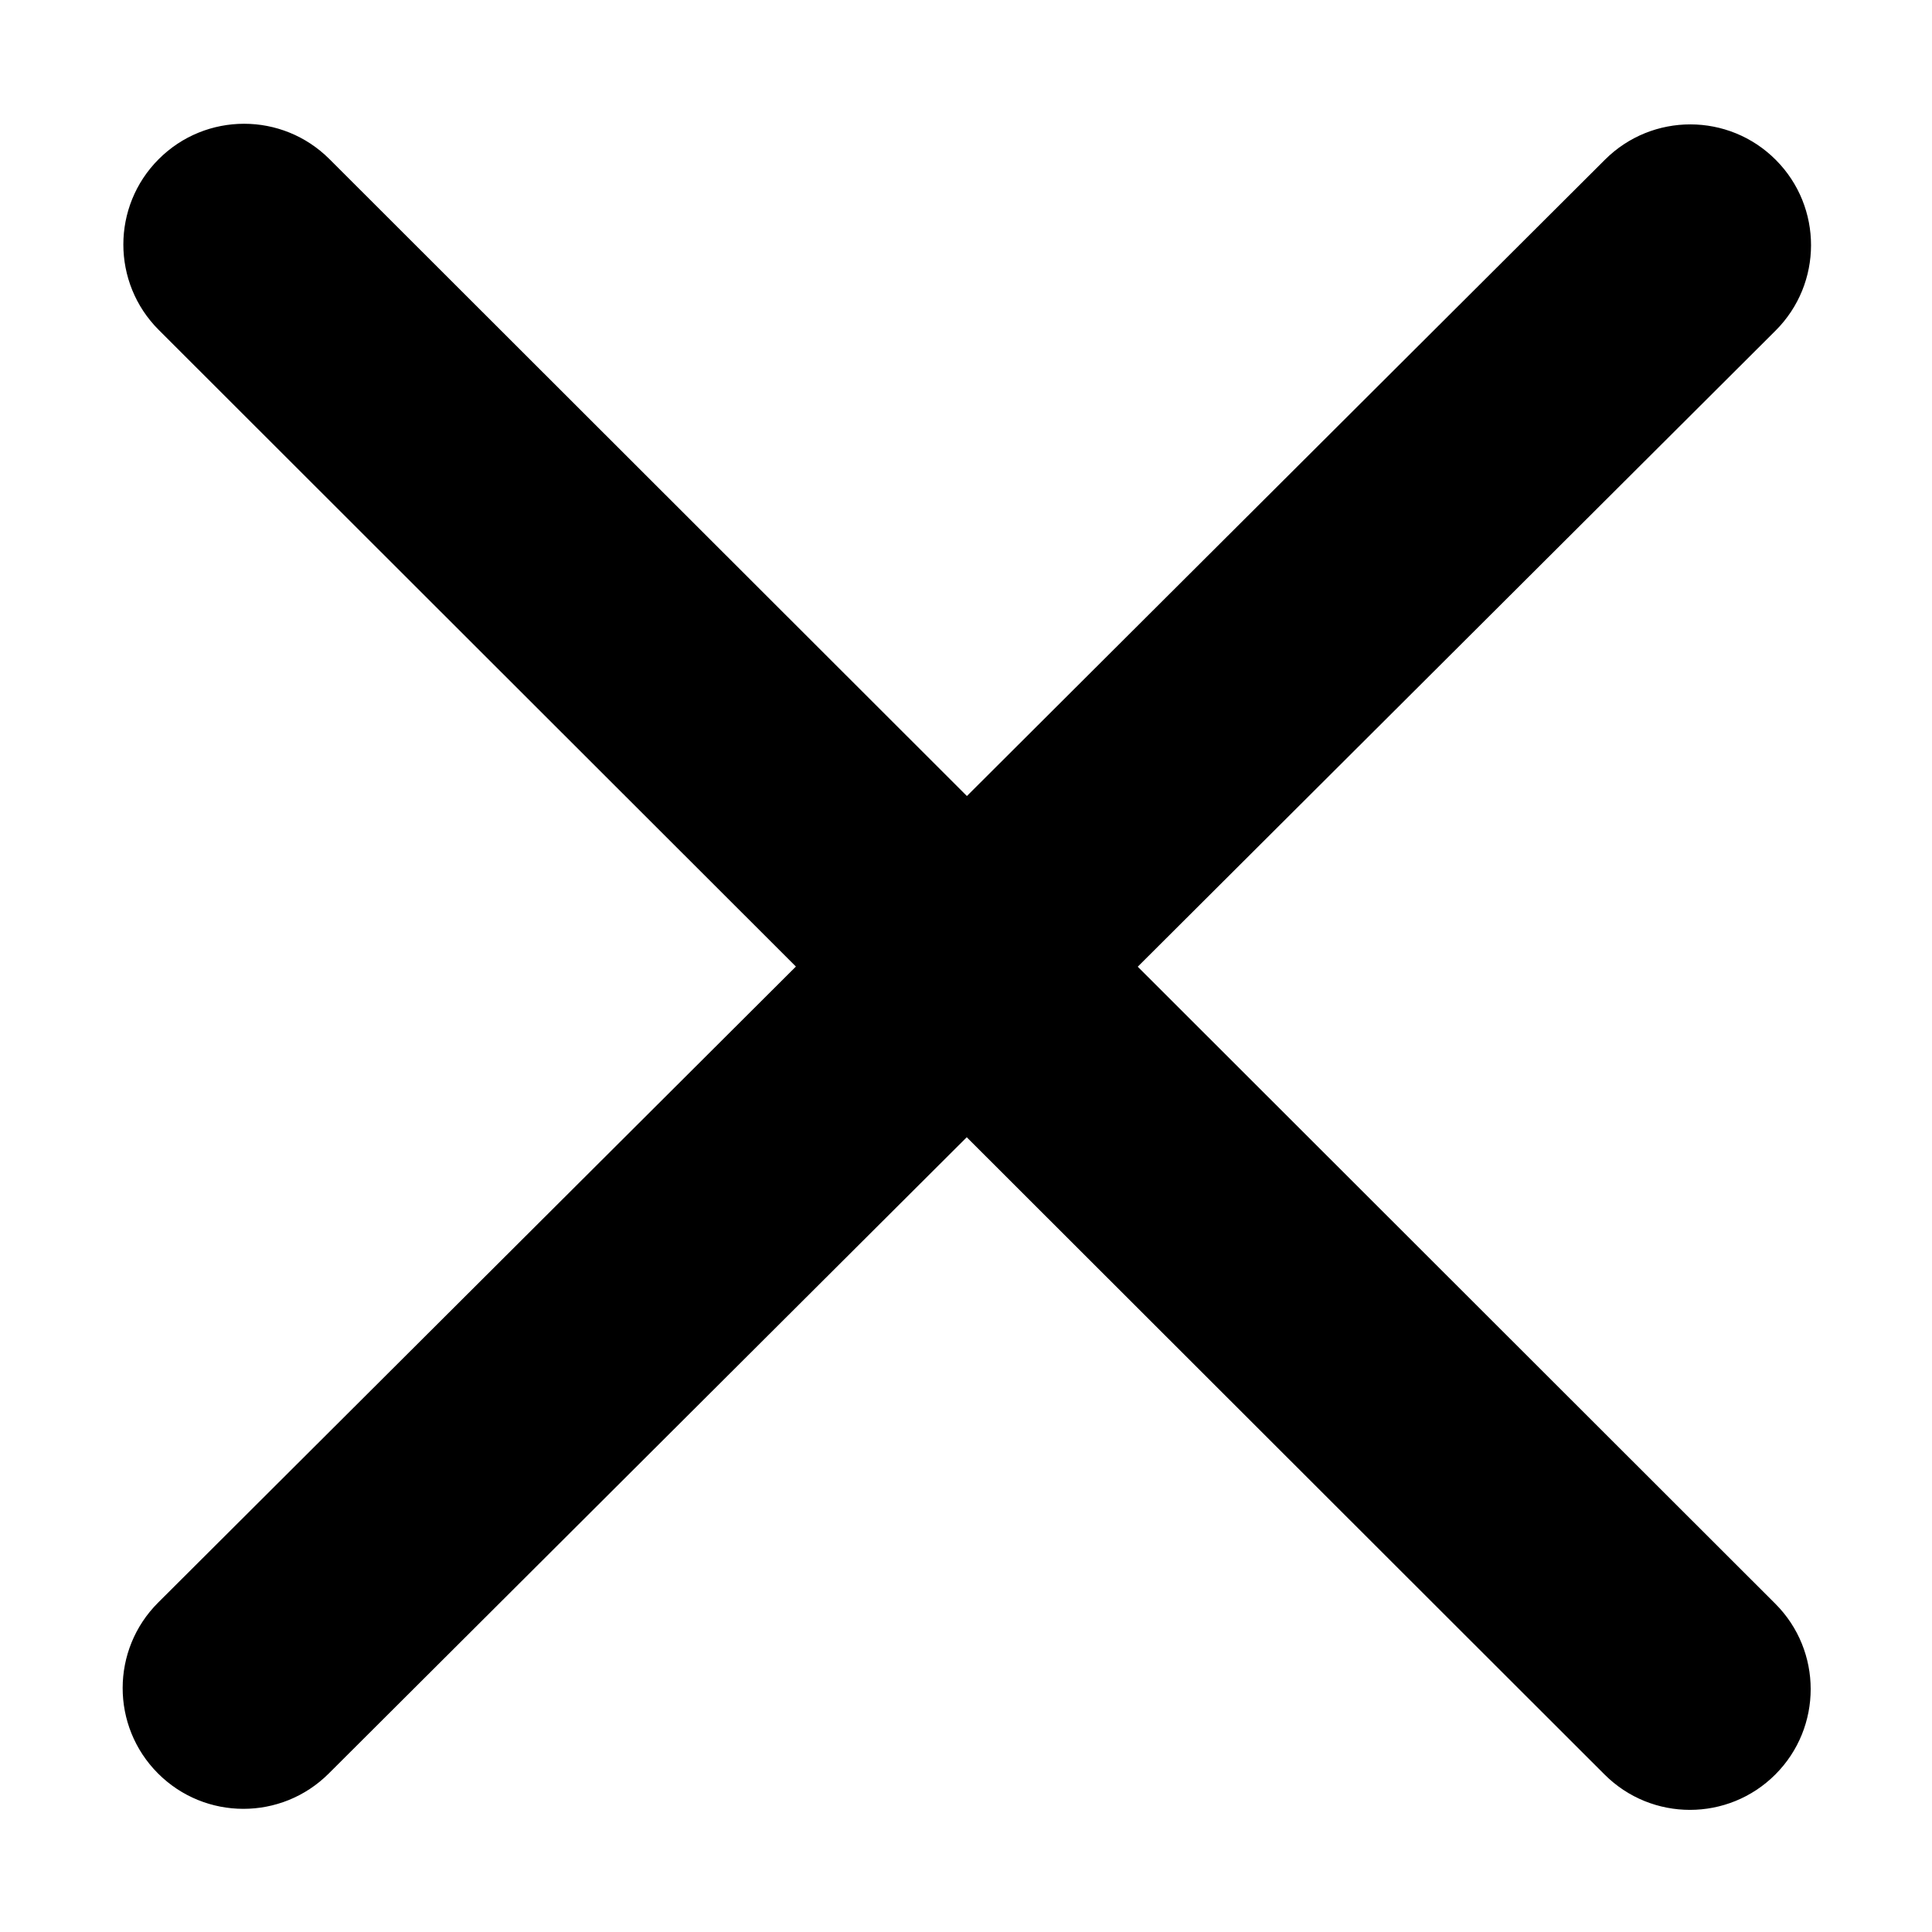
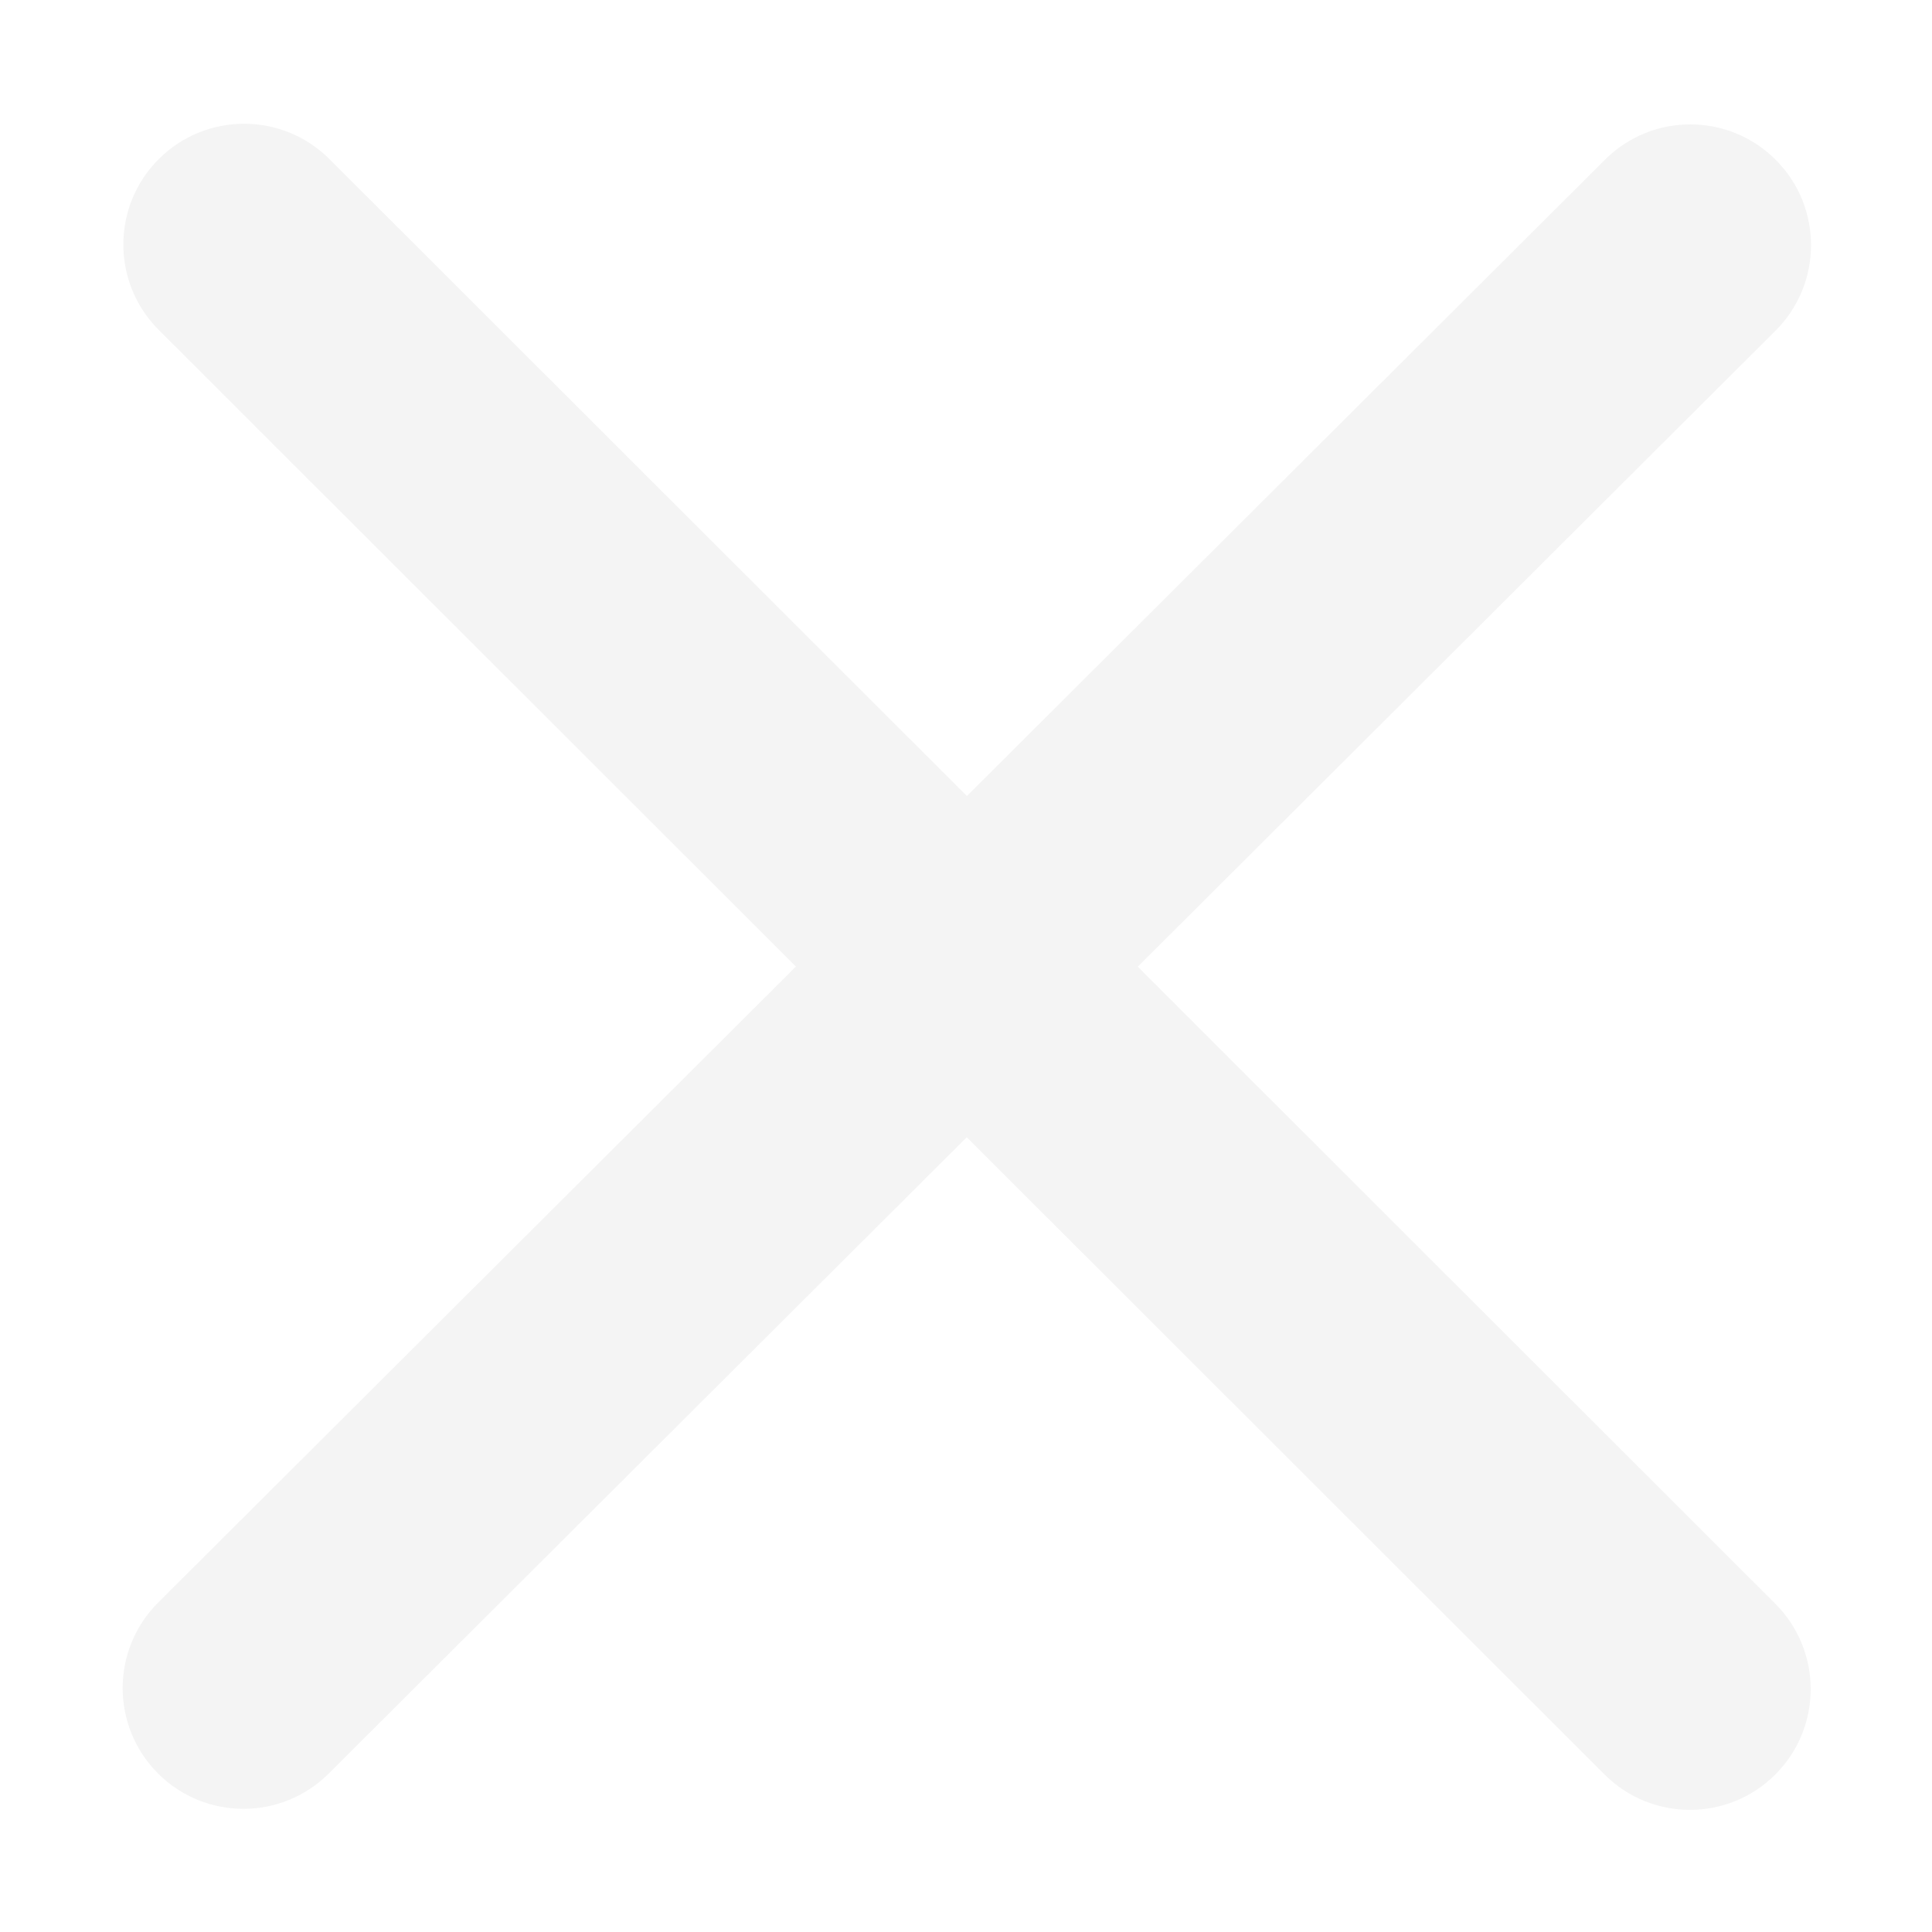
- <svg xmlns="http://www.w3.org/2000/svg" fill="#000000" width="20px" height="20px" viewBox="0 0 1024 1024">
+ <svg xmlns="http://www.w3.org/2000/svg" fill="#f4f4f4" width="20px" height="20px" viewBox="0 0 1024 1024">
  <path d="M512.481 421.906L850.682 84.621c25.023-24.964 65.545-24.917 90.51.105s24.917 65.545-.105 90.51L603.03 512.377 940.94 850c25.003 24.984 25.017 65.507.033 90.51s-65.507 25.017-90.51.033L512.397 602.764 174.215 940.03c-25.023 24.964-65.545 24.917-90.51-.105s-24.917-65.545.105-90.51l338.038-337.122L84.14 174.872c-25.003-24.984-25.017-65.507-.033-90.51s65.507-25.017 90.51-.033L512.48 421.906z" />
</svg>
